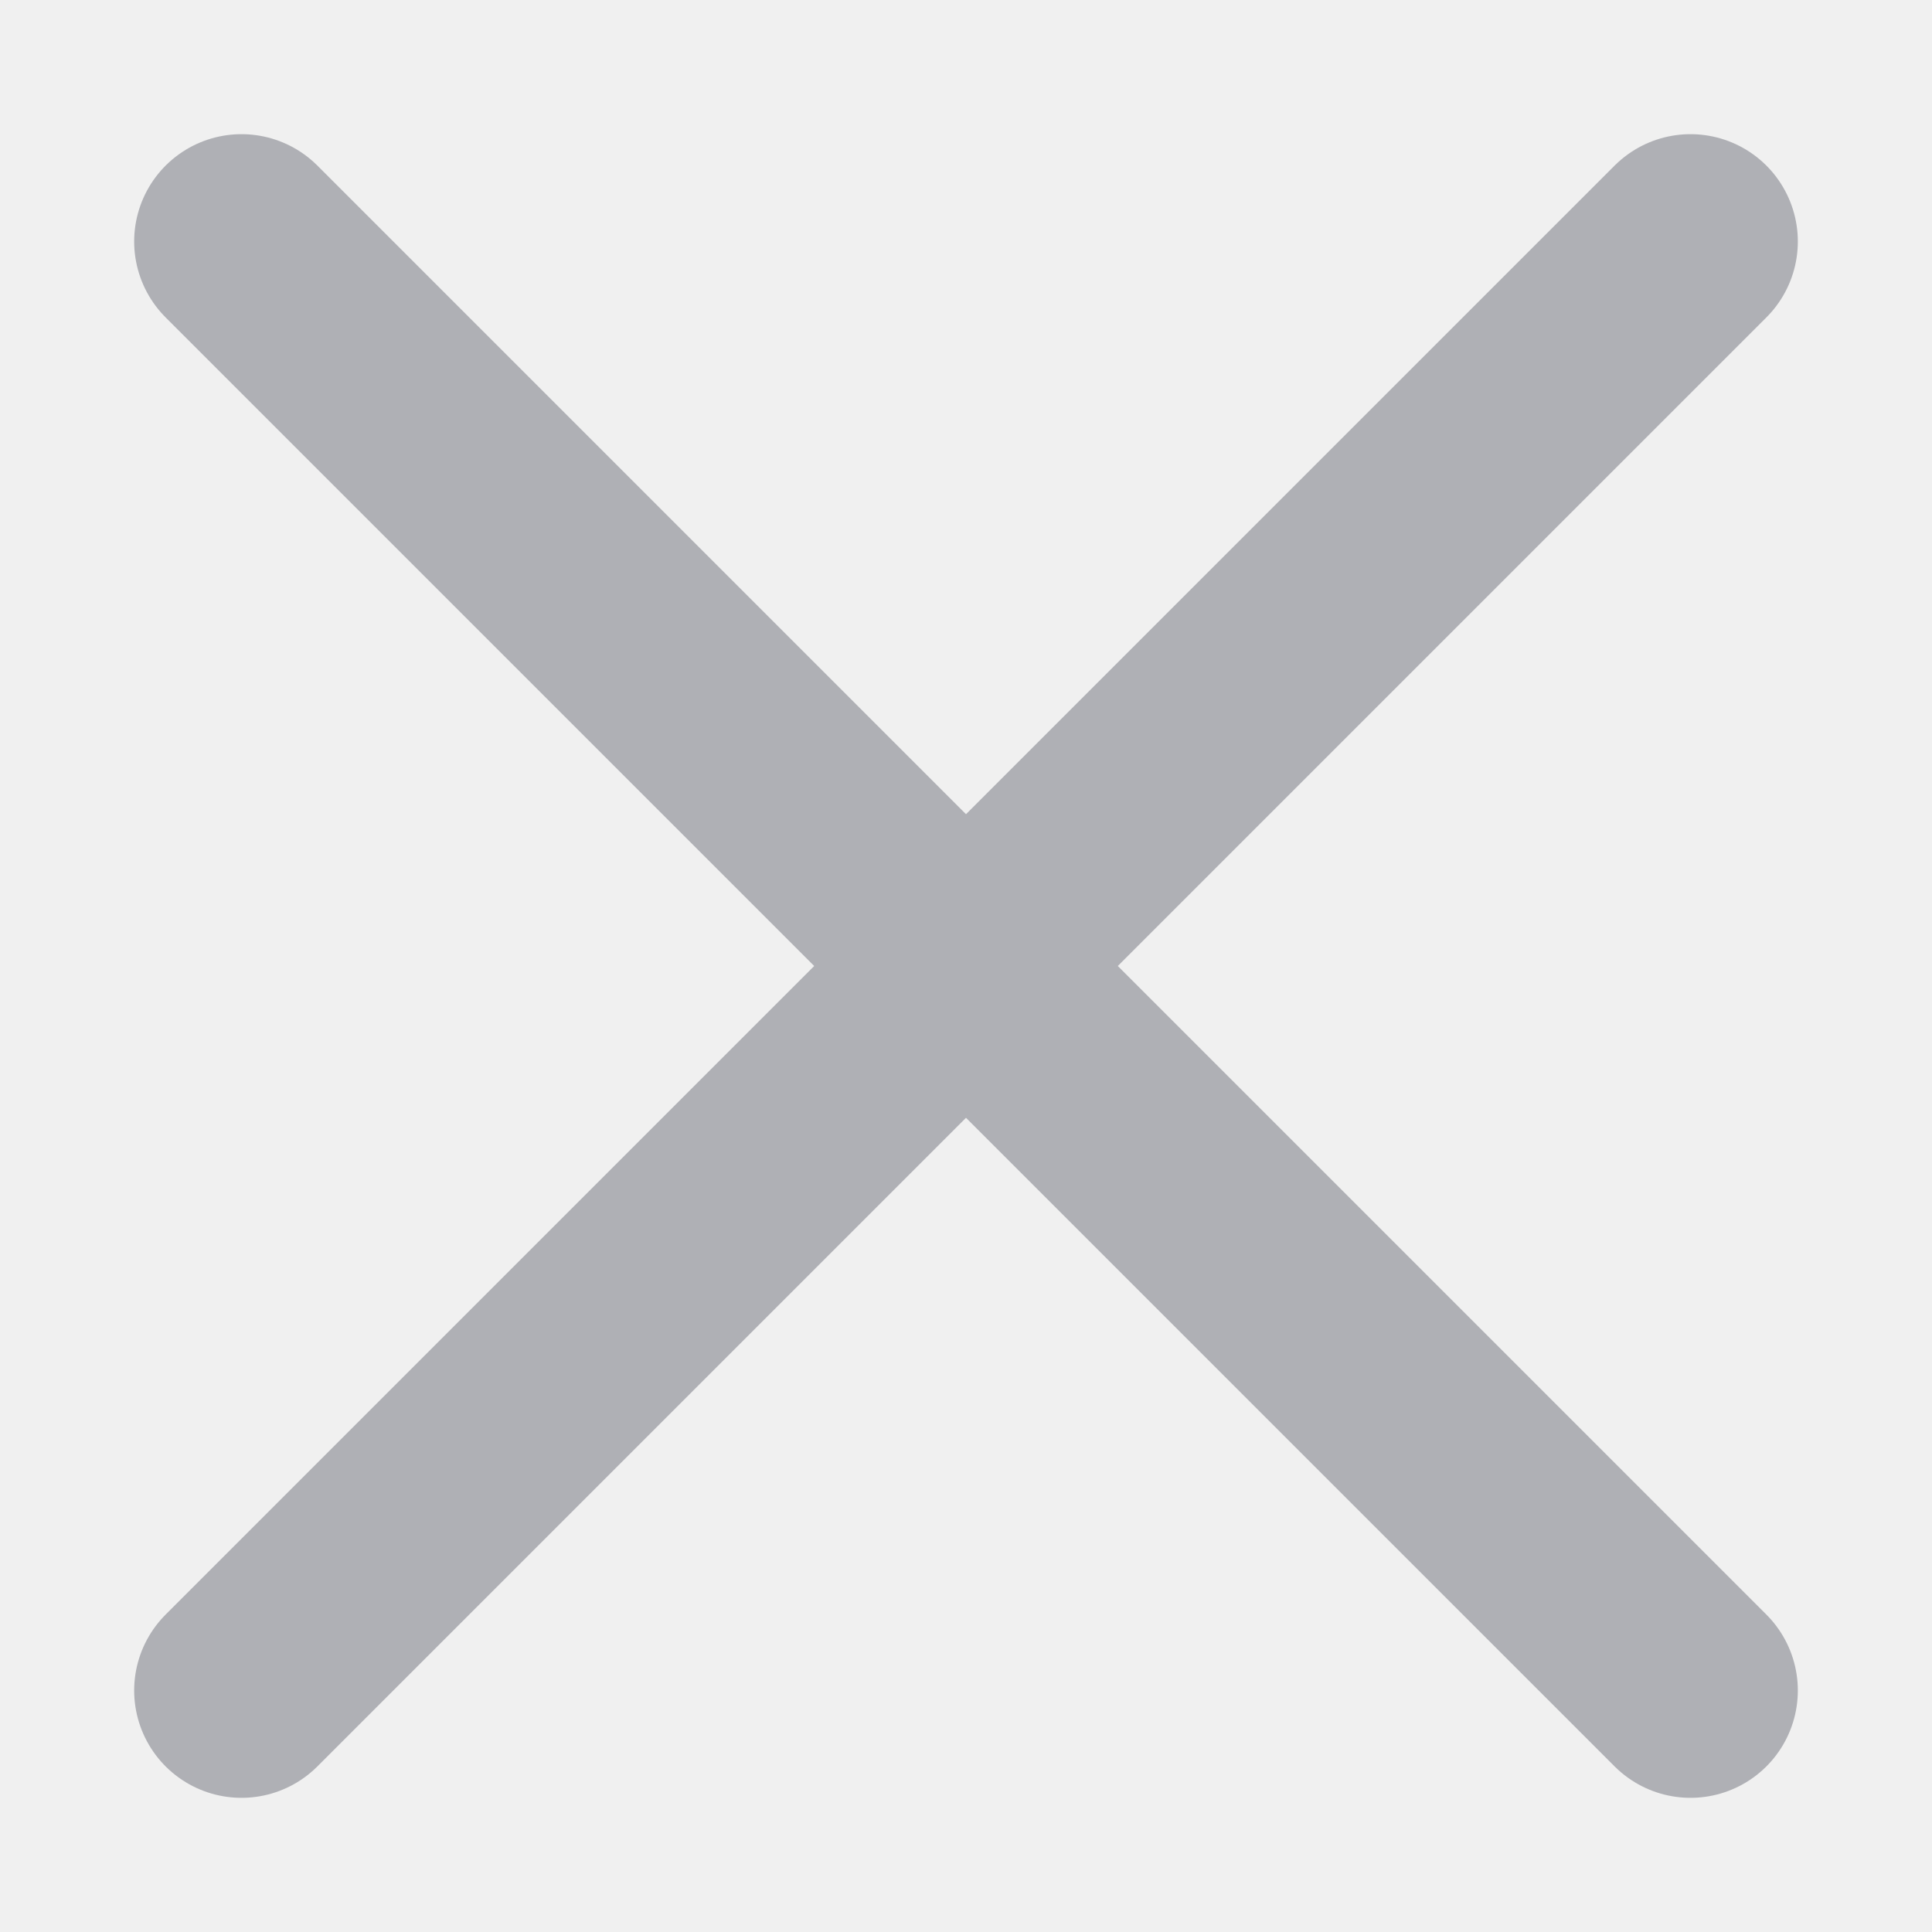
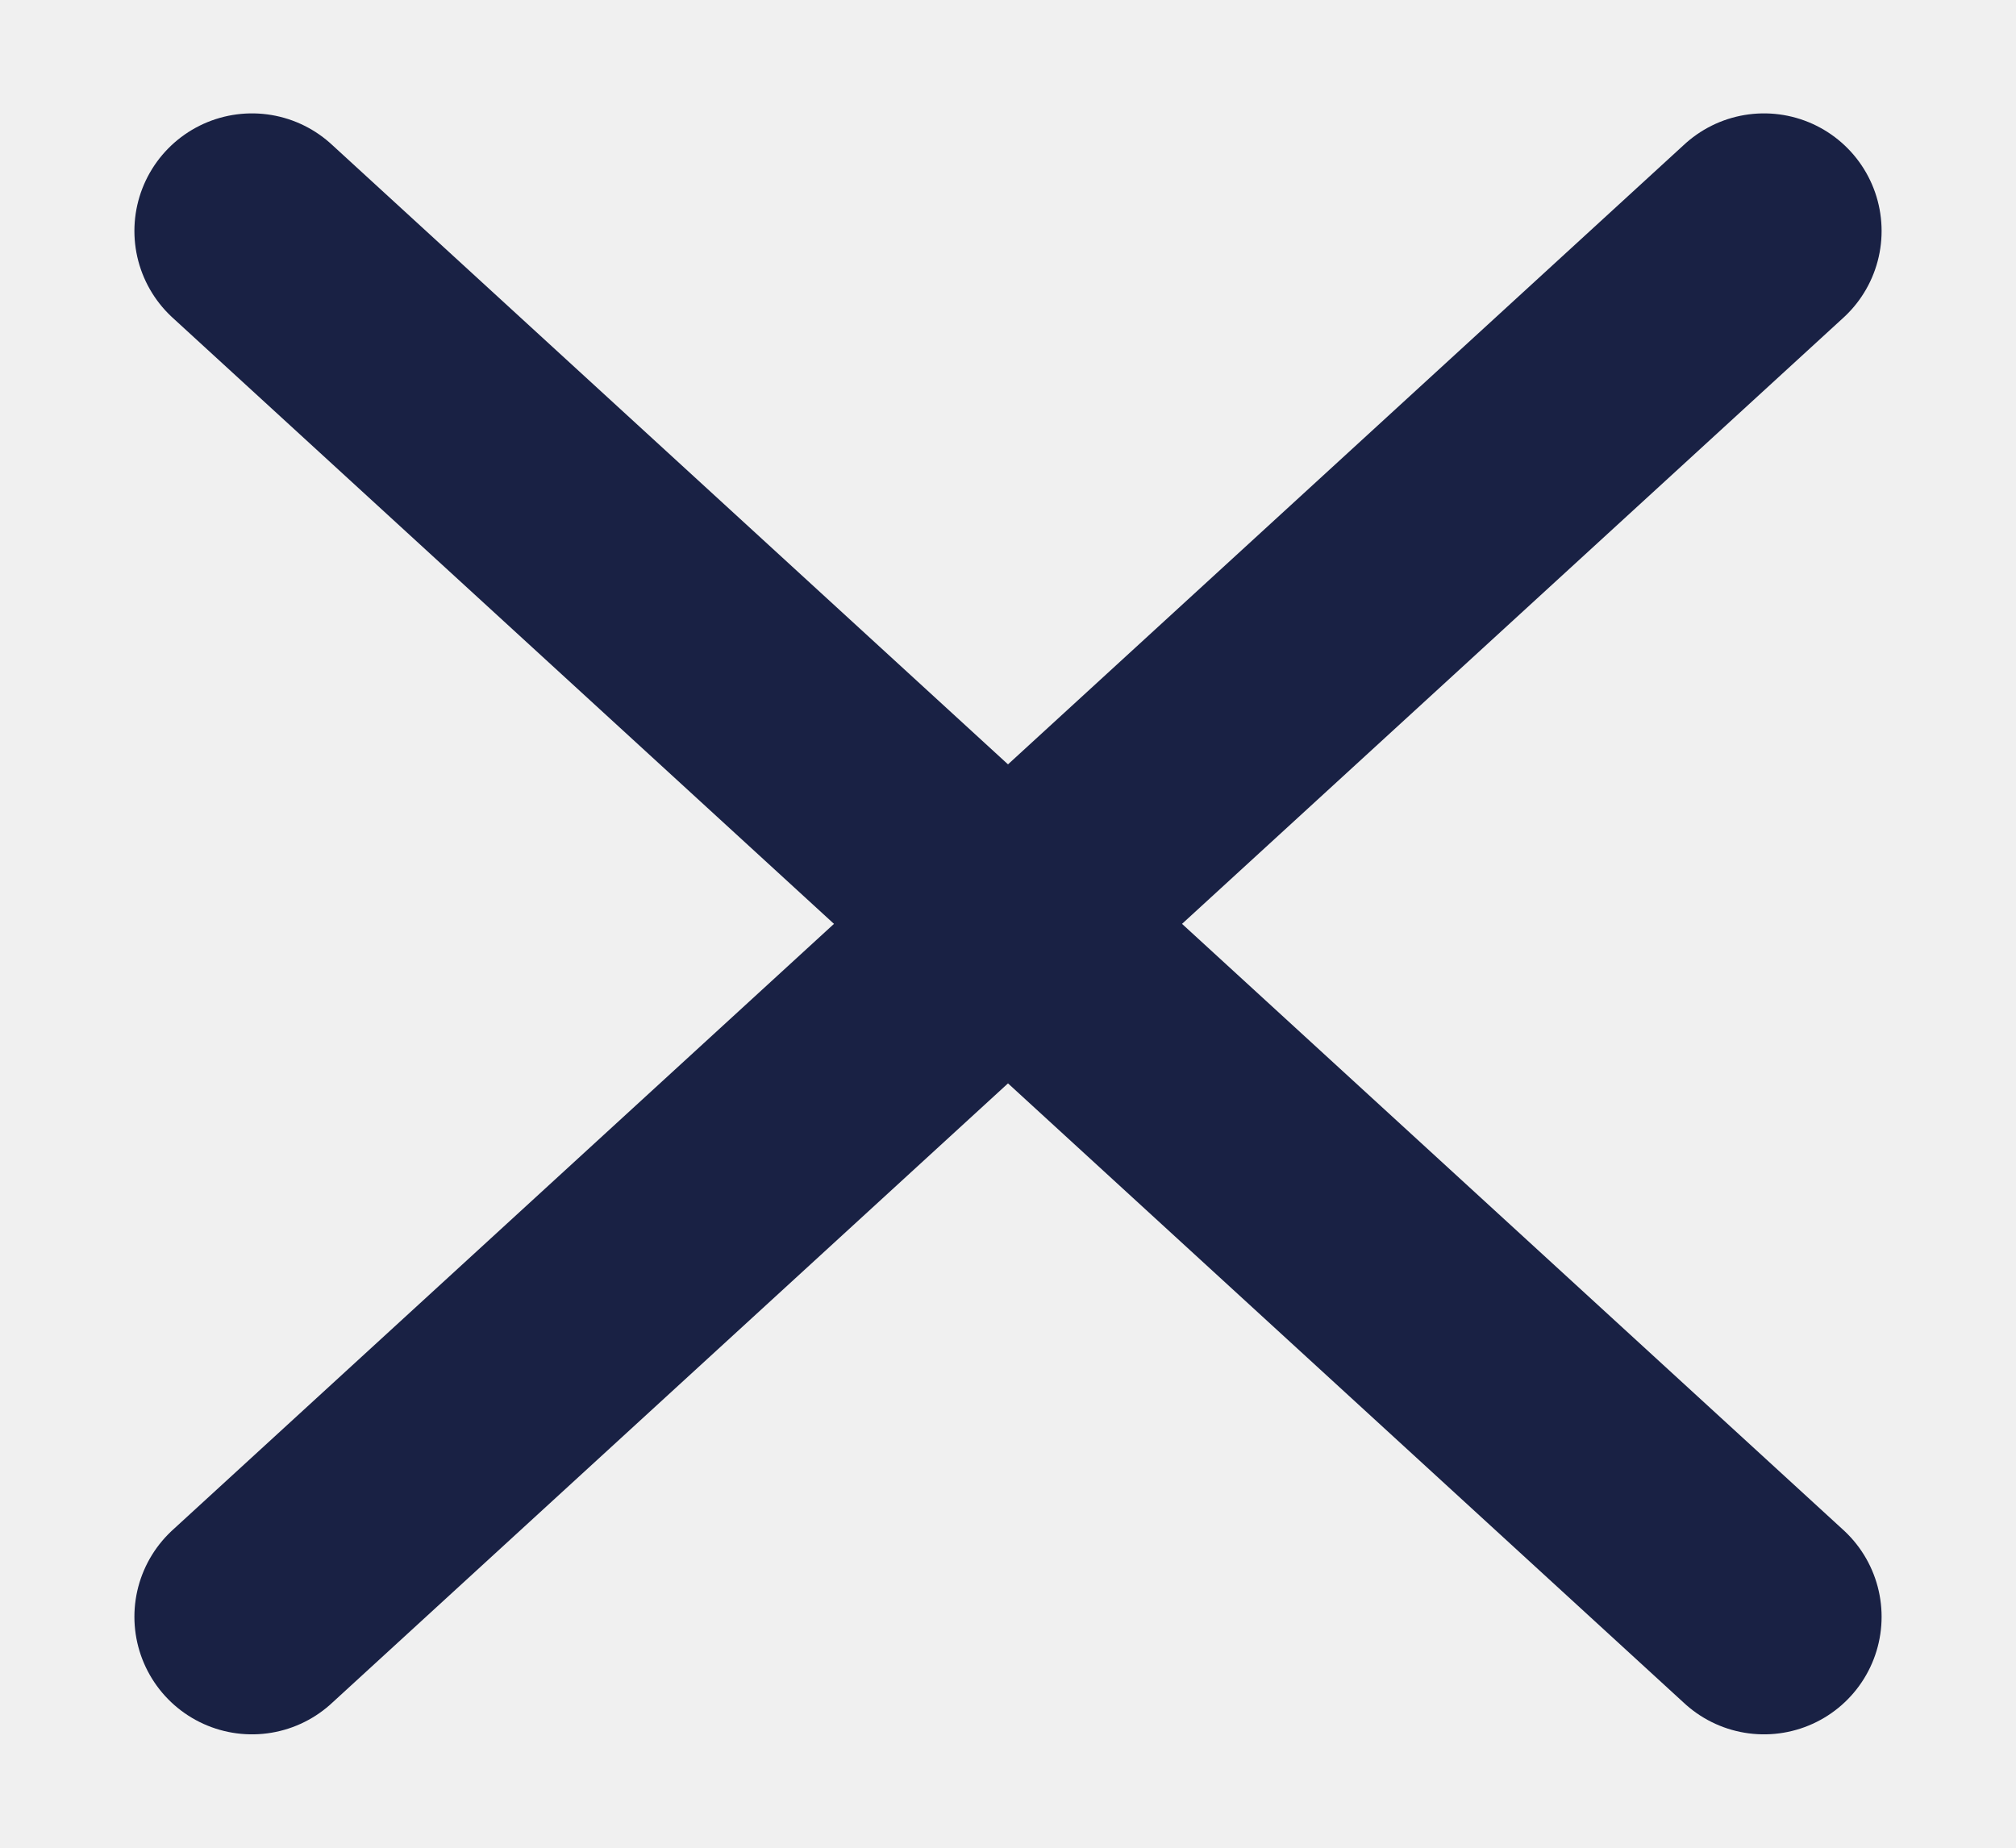
- <svg xmlns="http://www.w3.org/2000/svg" width="9" height="9" viewBox="0 0 9 9" fill="none">
-   <path d="M7.875 1.125L1.125 7.875" stroke="#AFB0B5" stroke-linecap="round" stroke-linejoin="round" />
-   <path d="M1.125 1.125L7.875 7.875" stroke="#AFB0B5" stroke-linecap="round" stroke-linejoin="round" />
+ <svg xmlns="http://www.w3.org/2000/svg" width="24" height="22" viewBox="0 0 24 22" fill="none">
+   <g clip-path="url(#clip0_1369_4383)">
+     <path d="M21 2.75L3 19.25" stroke="#192144" stroke-width="2.8" stroke-linecap="round" stroke-linejoin="round" />
+     <path d="M3 2.75L21 19.25" stroke="#192144" stroke-width="2.8" stroke-linecap="round" stroke-linejoin="round" />
+   </g>
+   <defs>
+     <clipPath id="clip0_1369_4383">
+       <rect width="22" height="24" fill="white" transform="translate(0 22) rotate(-90)" />
+     </clipPath>
+   </defs>
</svg>
